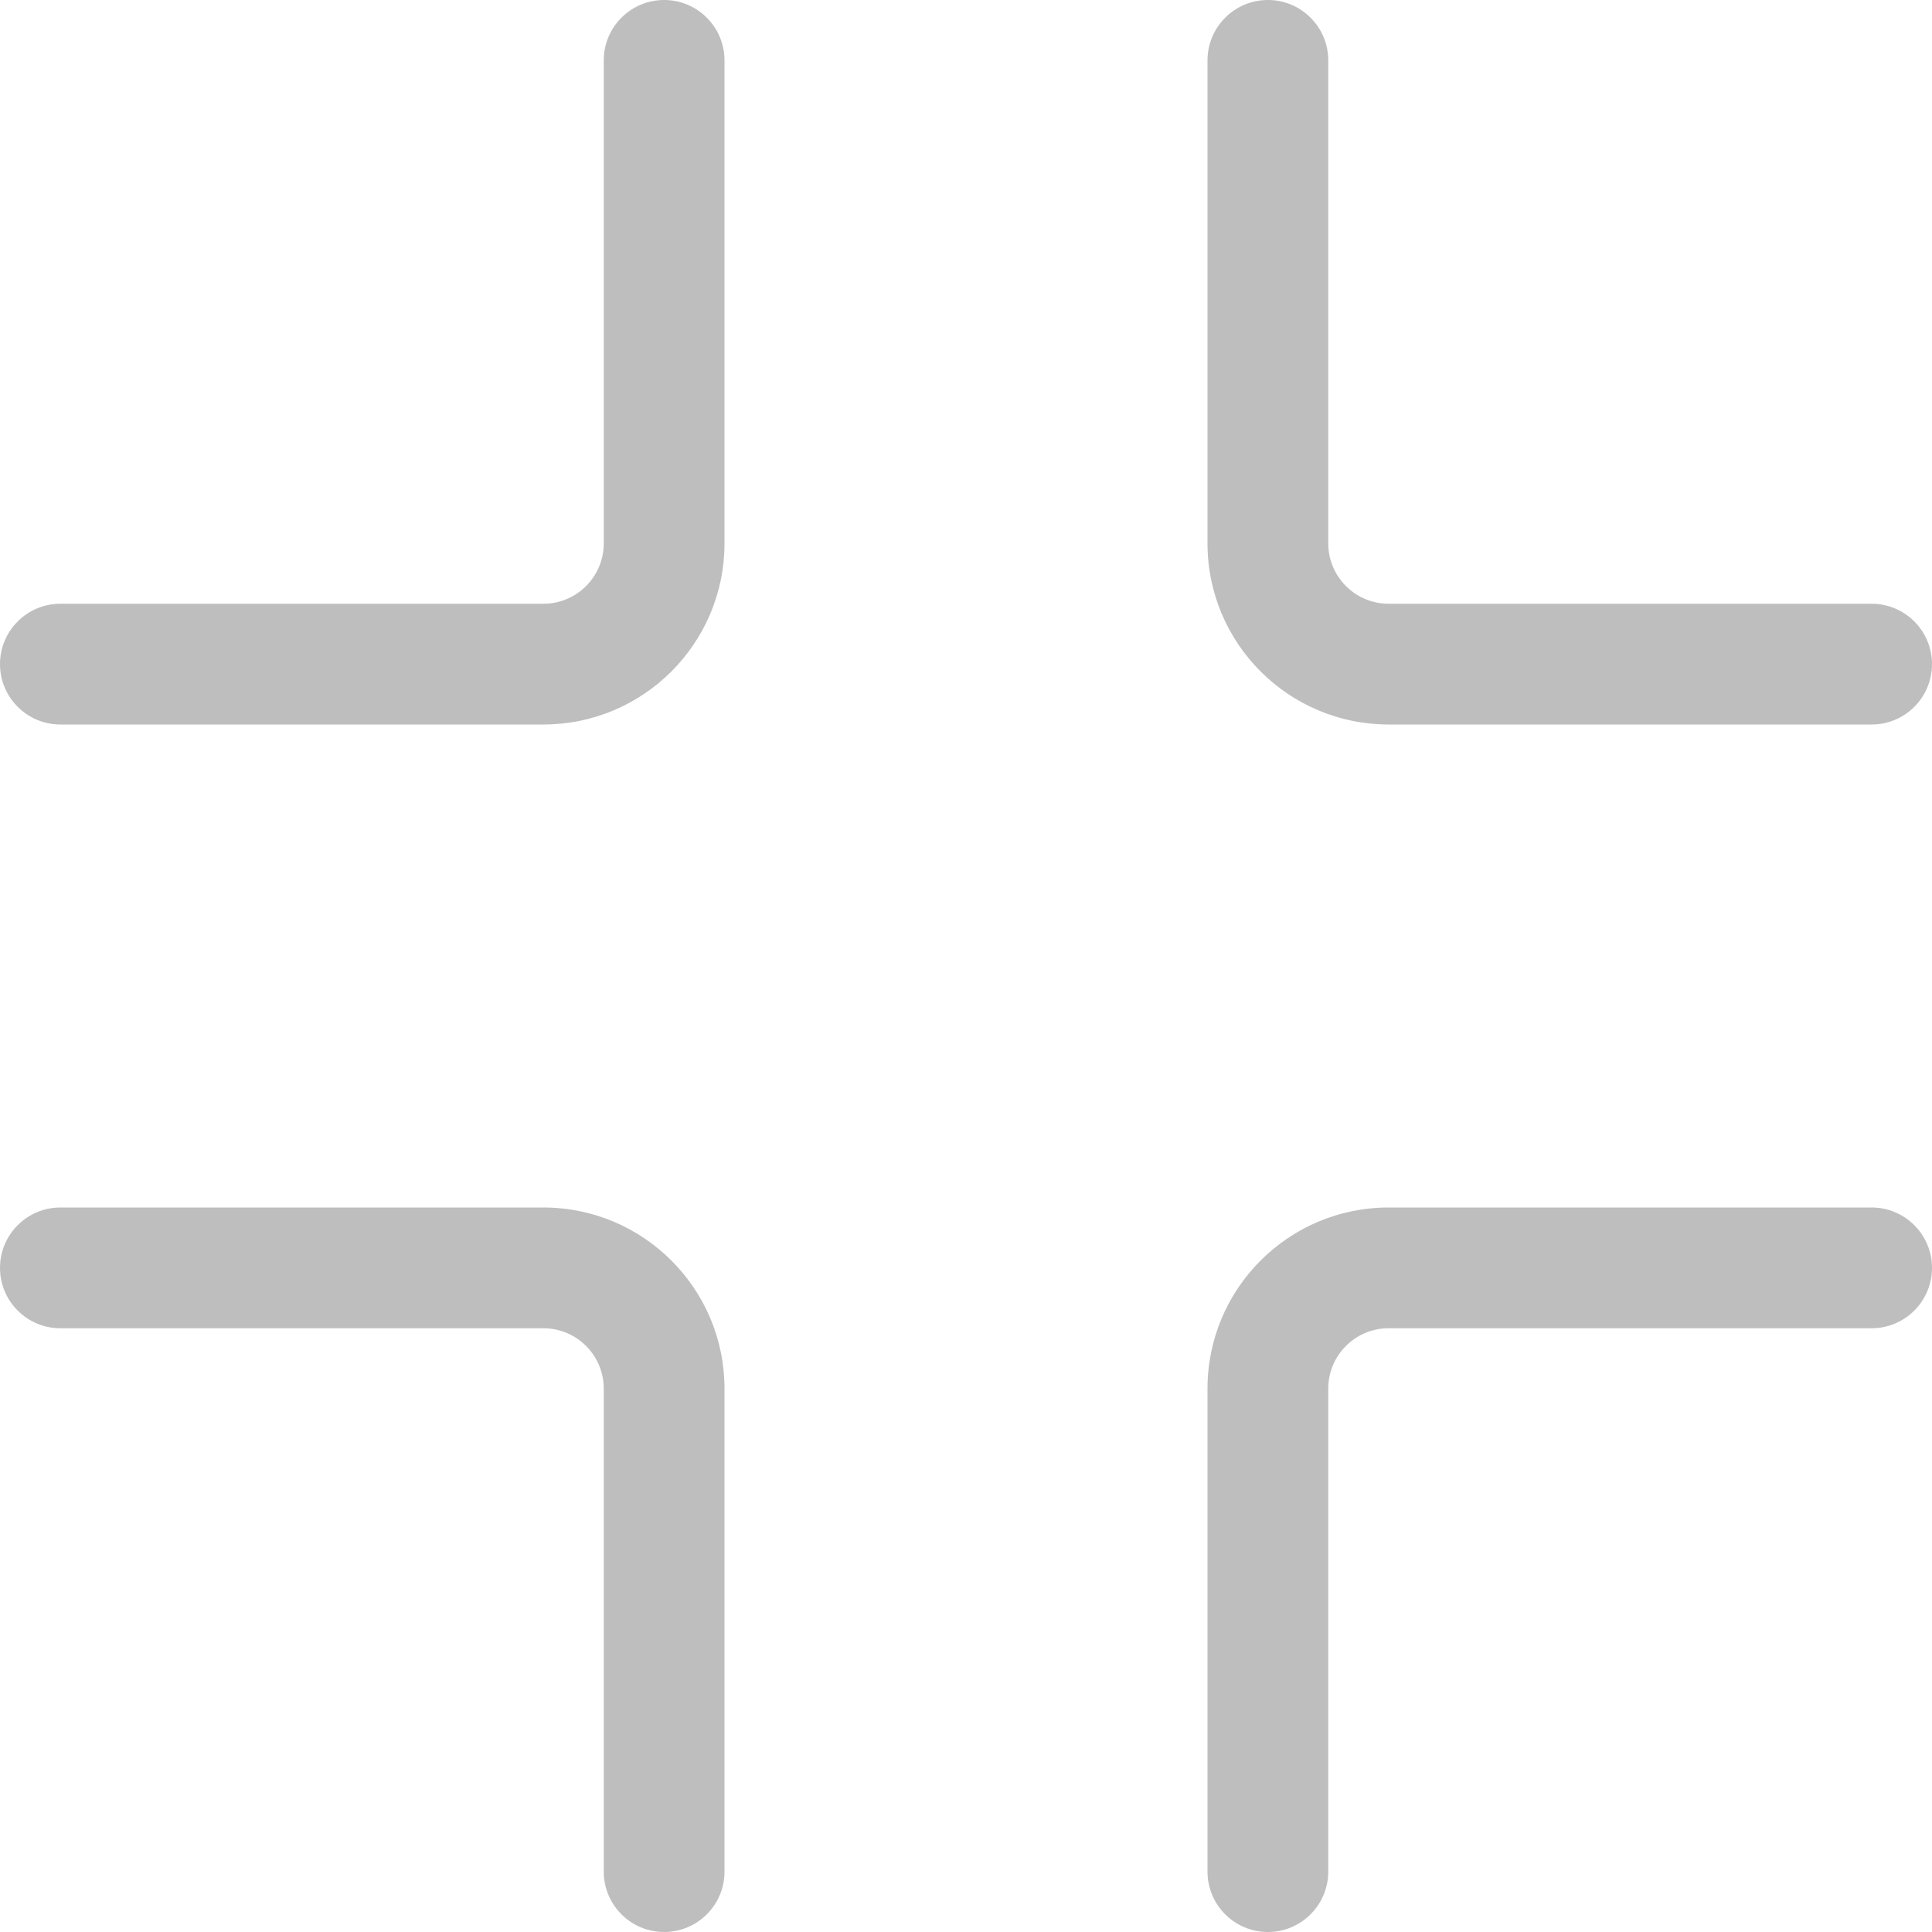
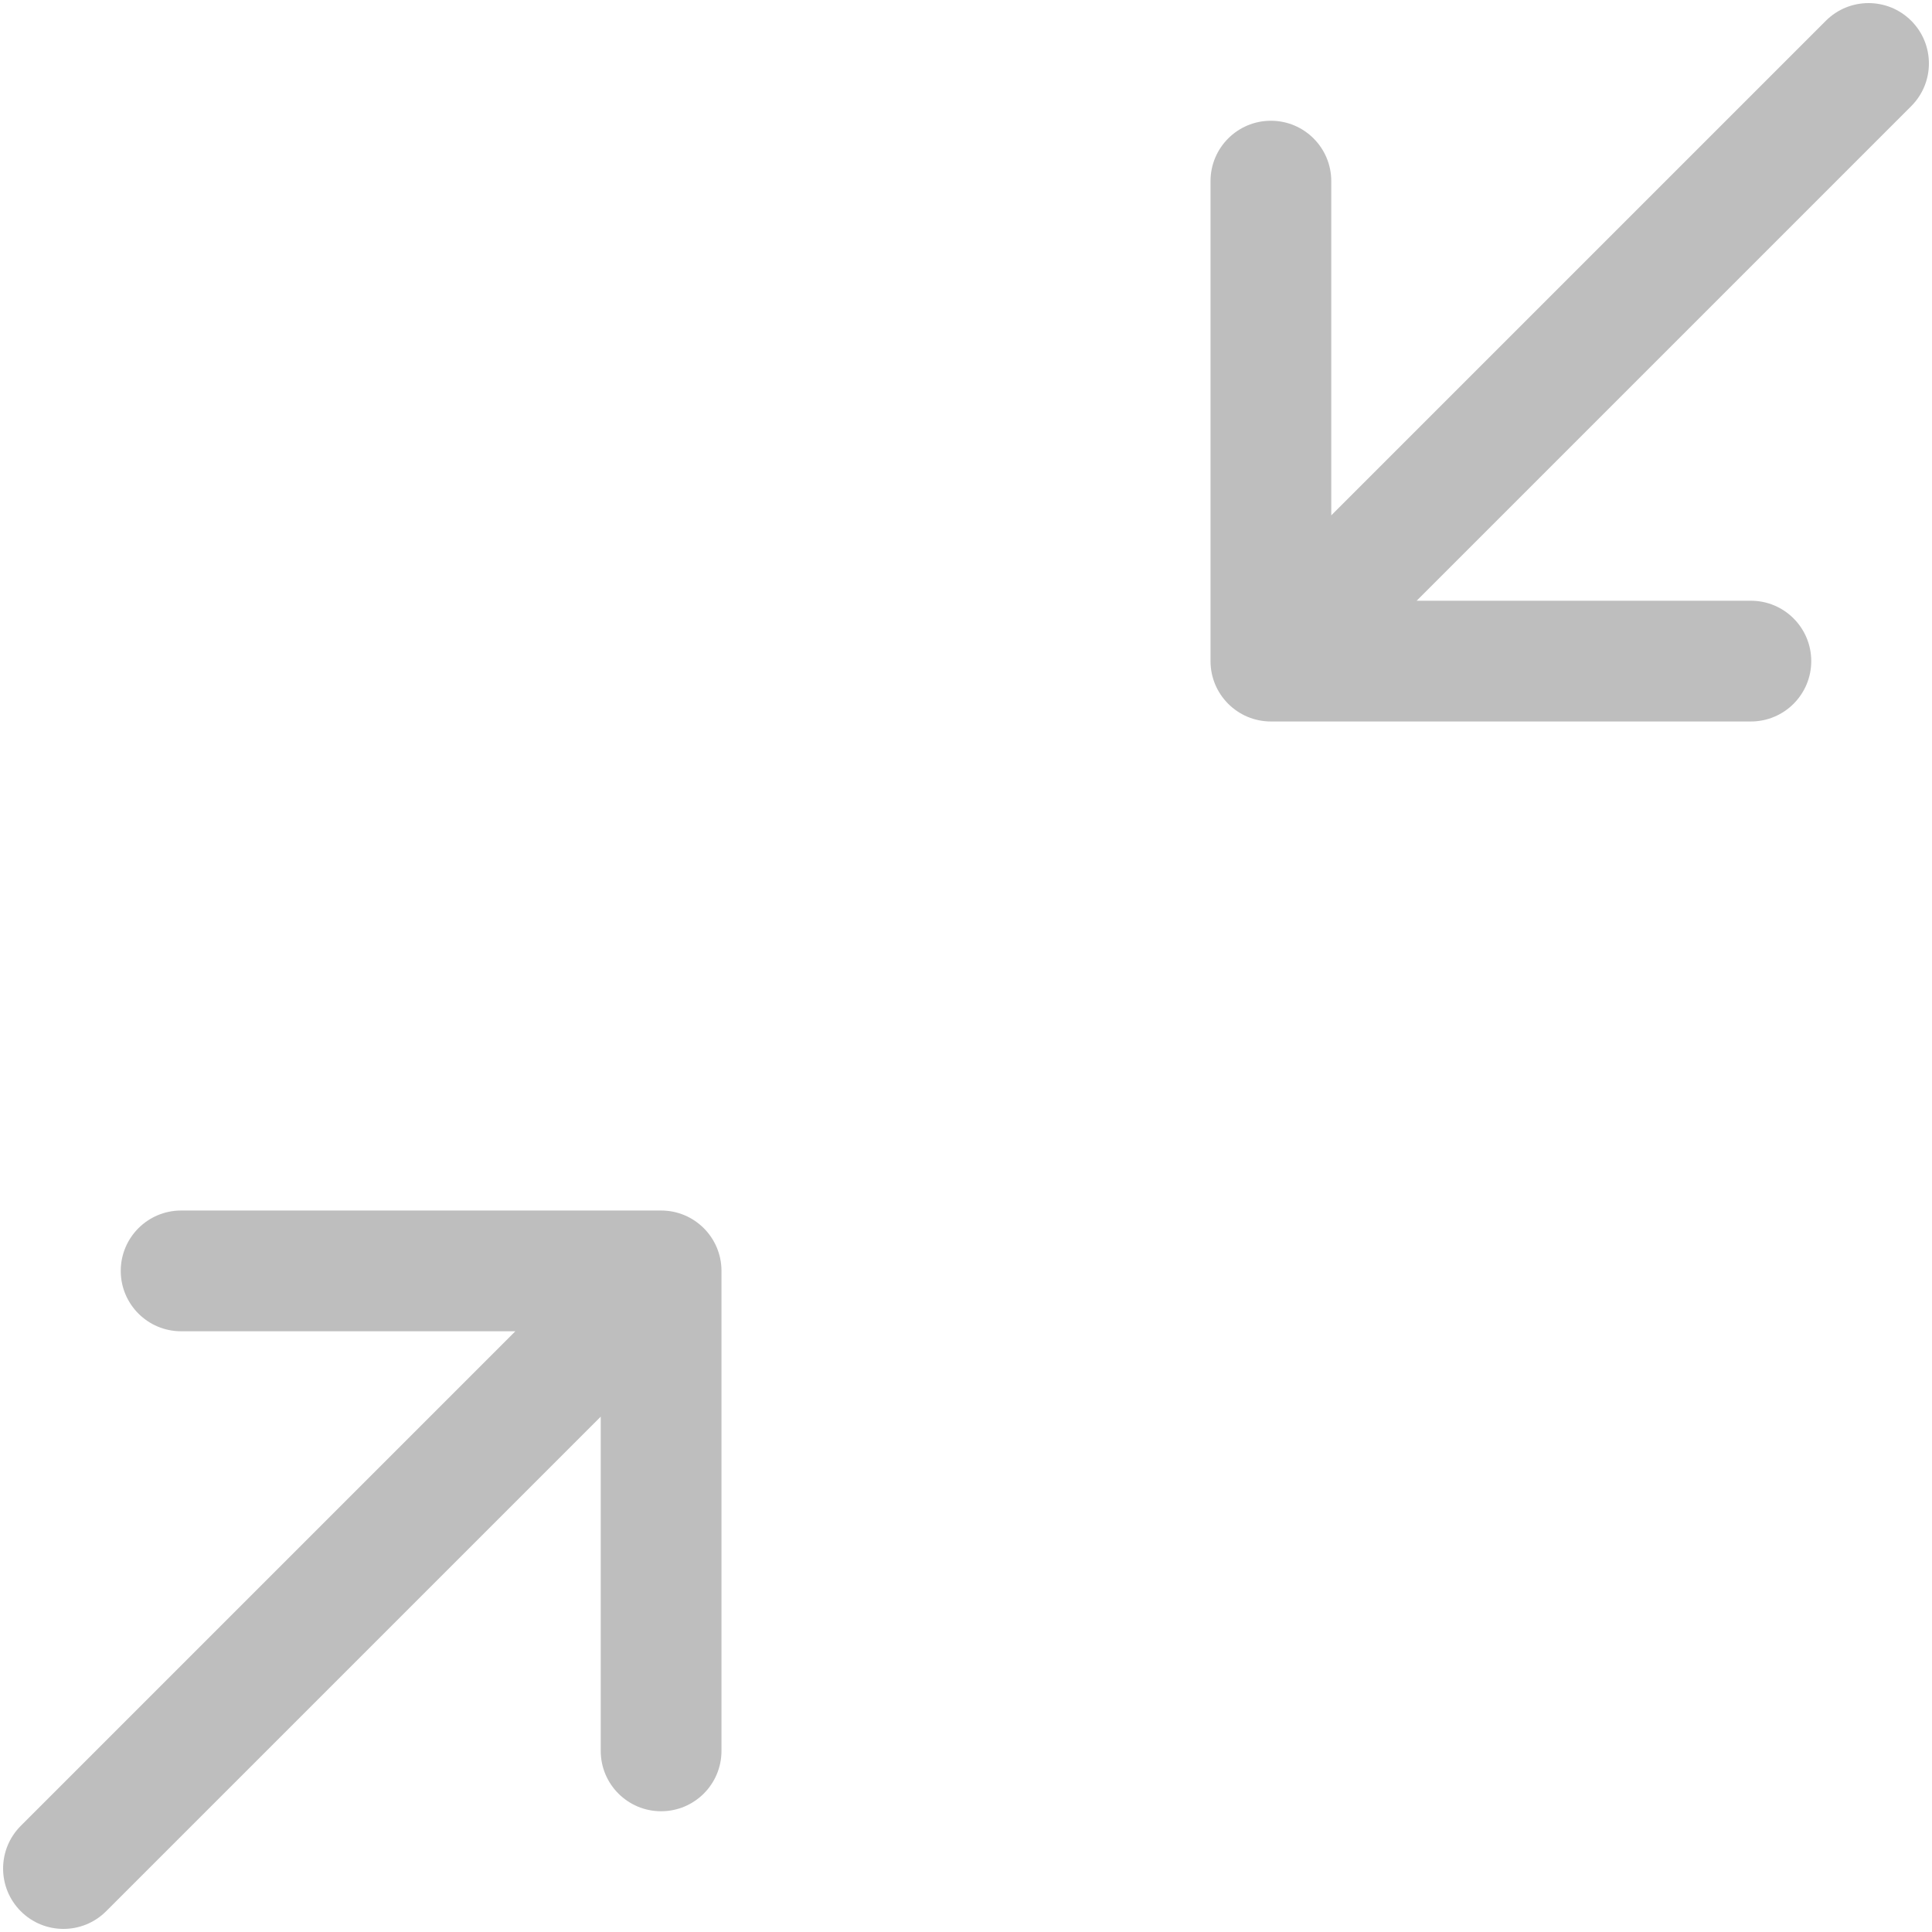
- <svg xmlns="http://www.w3.org/2000/svg" width="16" height="16" xml:space="preserve" overflow="hidden">
-   <defs>
-     <clipPath id="clip0">
-       <rect x="804" y="217" width="16" height="16" />
-     </clipPath>
-   </defs>
-   <g clip-path="url(#clip0)" transform="translate(-804 -217)">
-     <path d="M809.5 217C809.776 217 810 217.224 810 217.5L810 221.5C810 222.328 809.328 223 808.5 223L804.5 223C804.224 223 804 222.776 804 222.5 804 222.224 804.224 222 804.5 222L808.5 222C808.776 222 809 221.776 809 221.5L809 217.5C809 217.224 809.224 217 809.5 217ZM814.5 217C814.776 217 815 217.224 815 217.5L815 221.5C815 221.776 815.224 222 815.5 222L819.5 222C819.776 222 820 222.224 820 222.5 820 222.776 819.776 223 819.5 223L815.5 223C814.672 223 814 222.328 814 221.5L814 217.5C814 217.224 814.224 217 814.5 217ZM804 227.5C804 227.224 804.224 227 804.5 227L808.5 227C809.328 227 810 227.672 810 228.5L810 232.5C810 232.776 809.776 233 809.5 233 809.224 233 809 232.776 809 232.5L809 228.5C809 228.224 808.776 228 808.5 228L804.5 228C804.224 228 804 227.776 804 227.5ZM814 228.5C814 227.672 814.672 227 815.5 227L819.5 227C819.776 227 820 227.224 820 227.5 820 227.776 819.776 228 819.5 228L815.5 228C815.224 228 815 228.224 815 228.5L815 232.5C815 232.776 814.776 233 814.5 233 814.224 233 814 232.776 814 232.5L814 228.5Z" fill="#BEBEBE" />
-   </g>
+ <svg xmlns="http://www.w3.org/2000/svg" width="32" height="32" fill="currentColor" class="bi bi-arrows-angle-contract" viewBox="0 0 16 16">
+   <path fill="#BEBEBE" d="M.172 15.828a.5.5 0 0 0 .707 0l4.096-4.096V14.5a.5.5 0 1 0 1 0v-3.975a.5.5 0 0 0-.5-.5H1.5a.5.5 0 0 0 0 1h2.768L.172 15.121a.5.5 0 0 0 0 .707zM15.828.172a.5.5 0 0 0-.707 0l-4.096 4.096V1.5a.5.5 0 1 0-1 0v3.975a.5.5 0 0 0 .5.5H14.5a.5.5 0 0 0 0-1h-2.768L15.828.879a.5.5 0 0 0 0-.707z" />
</svg>
